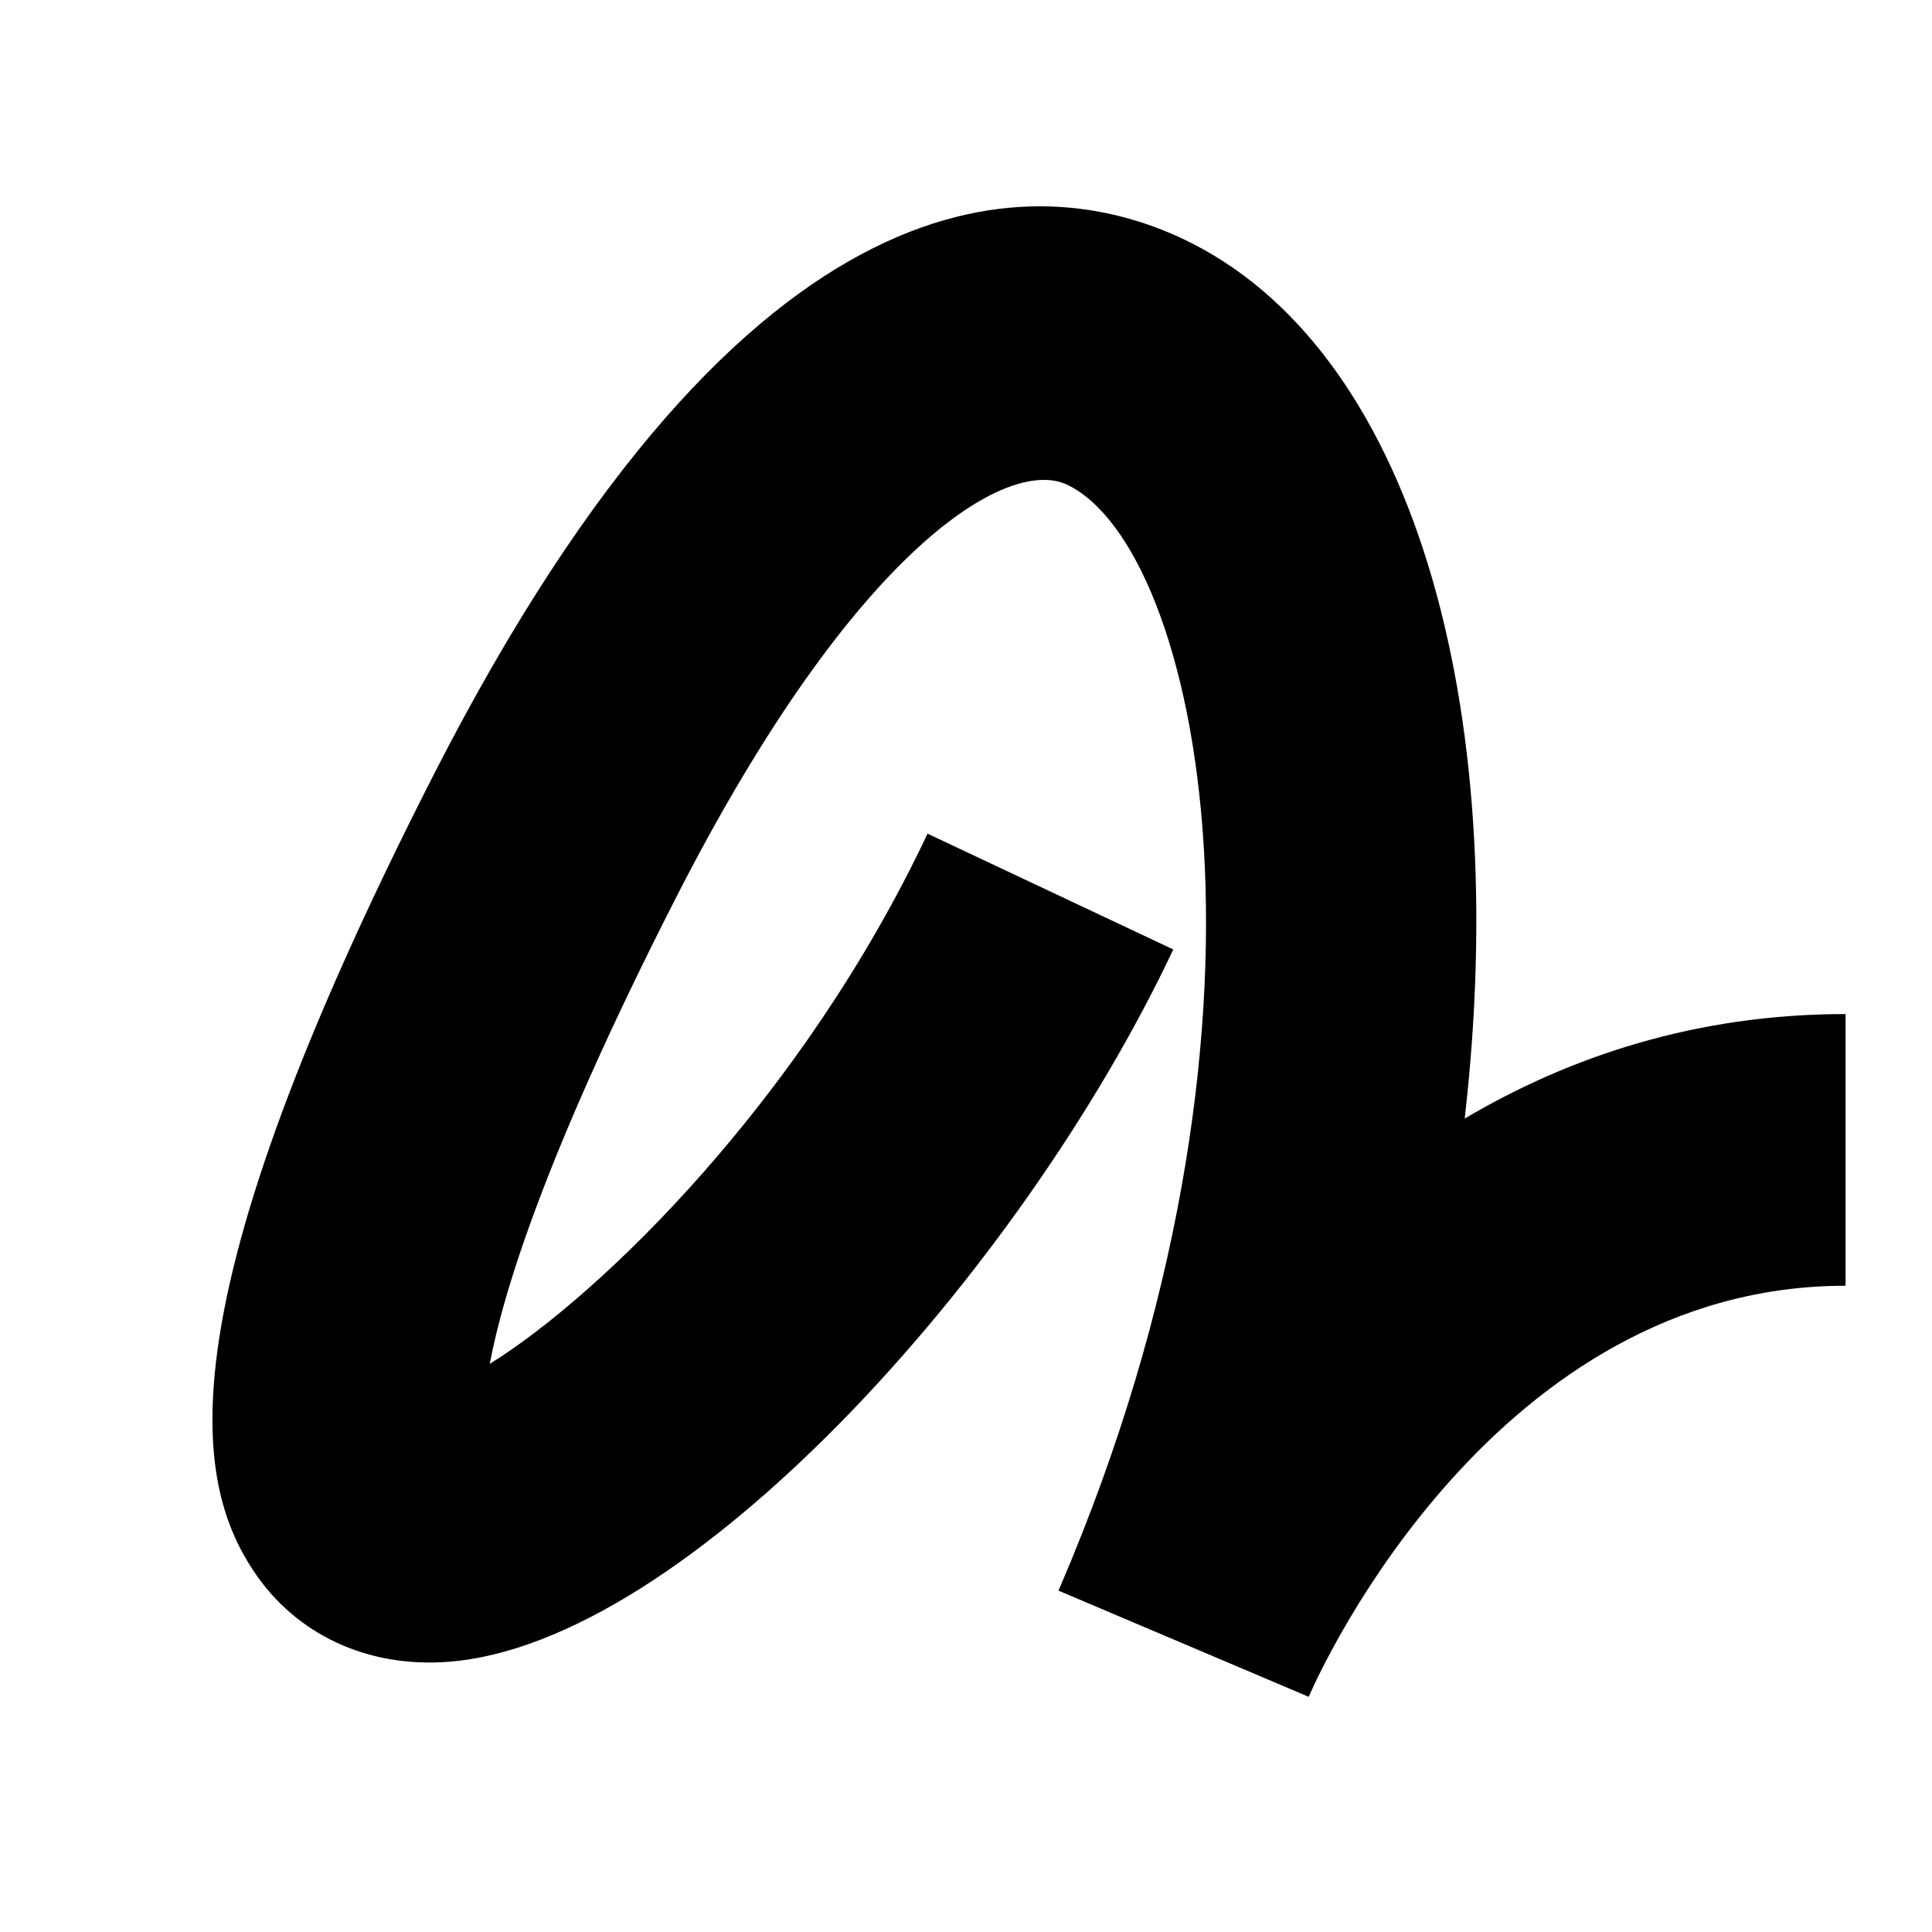
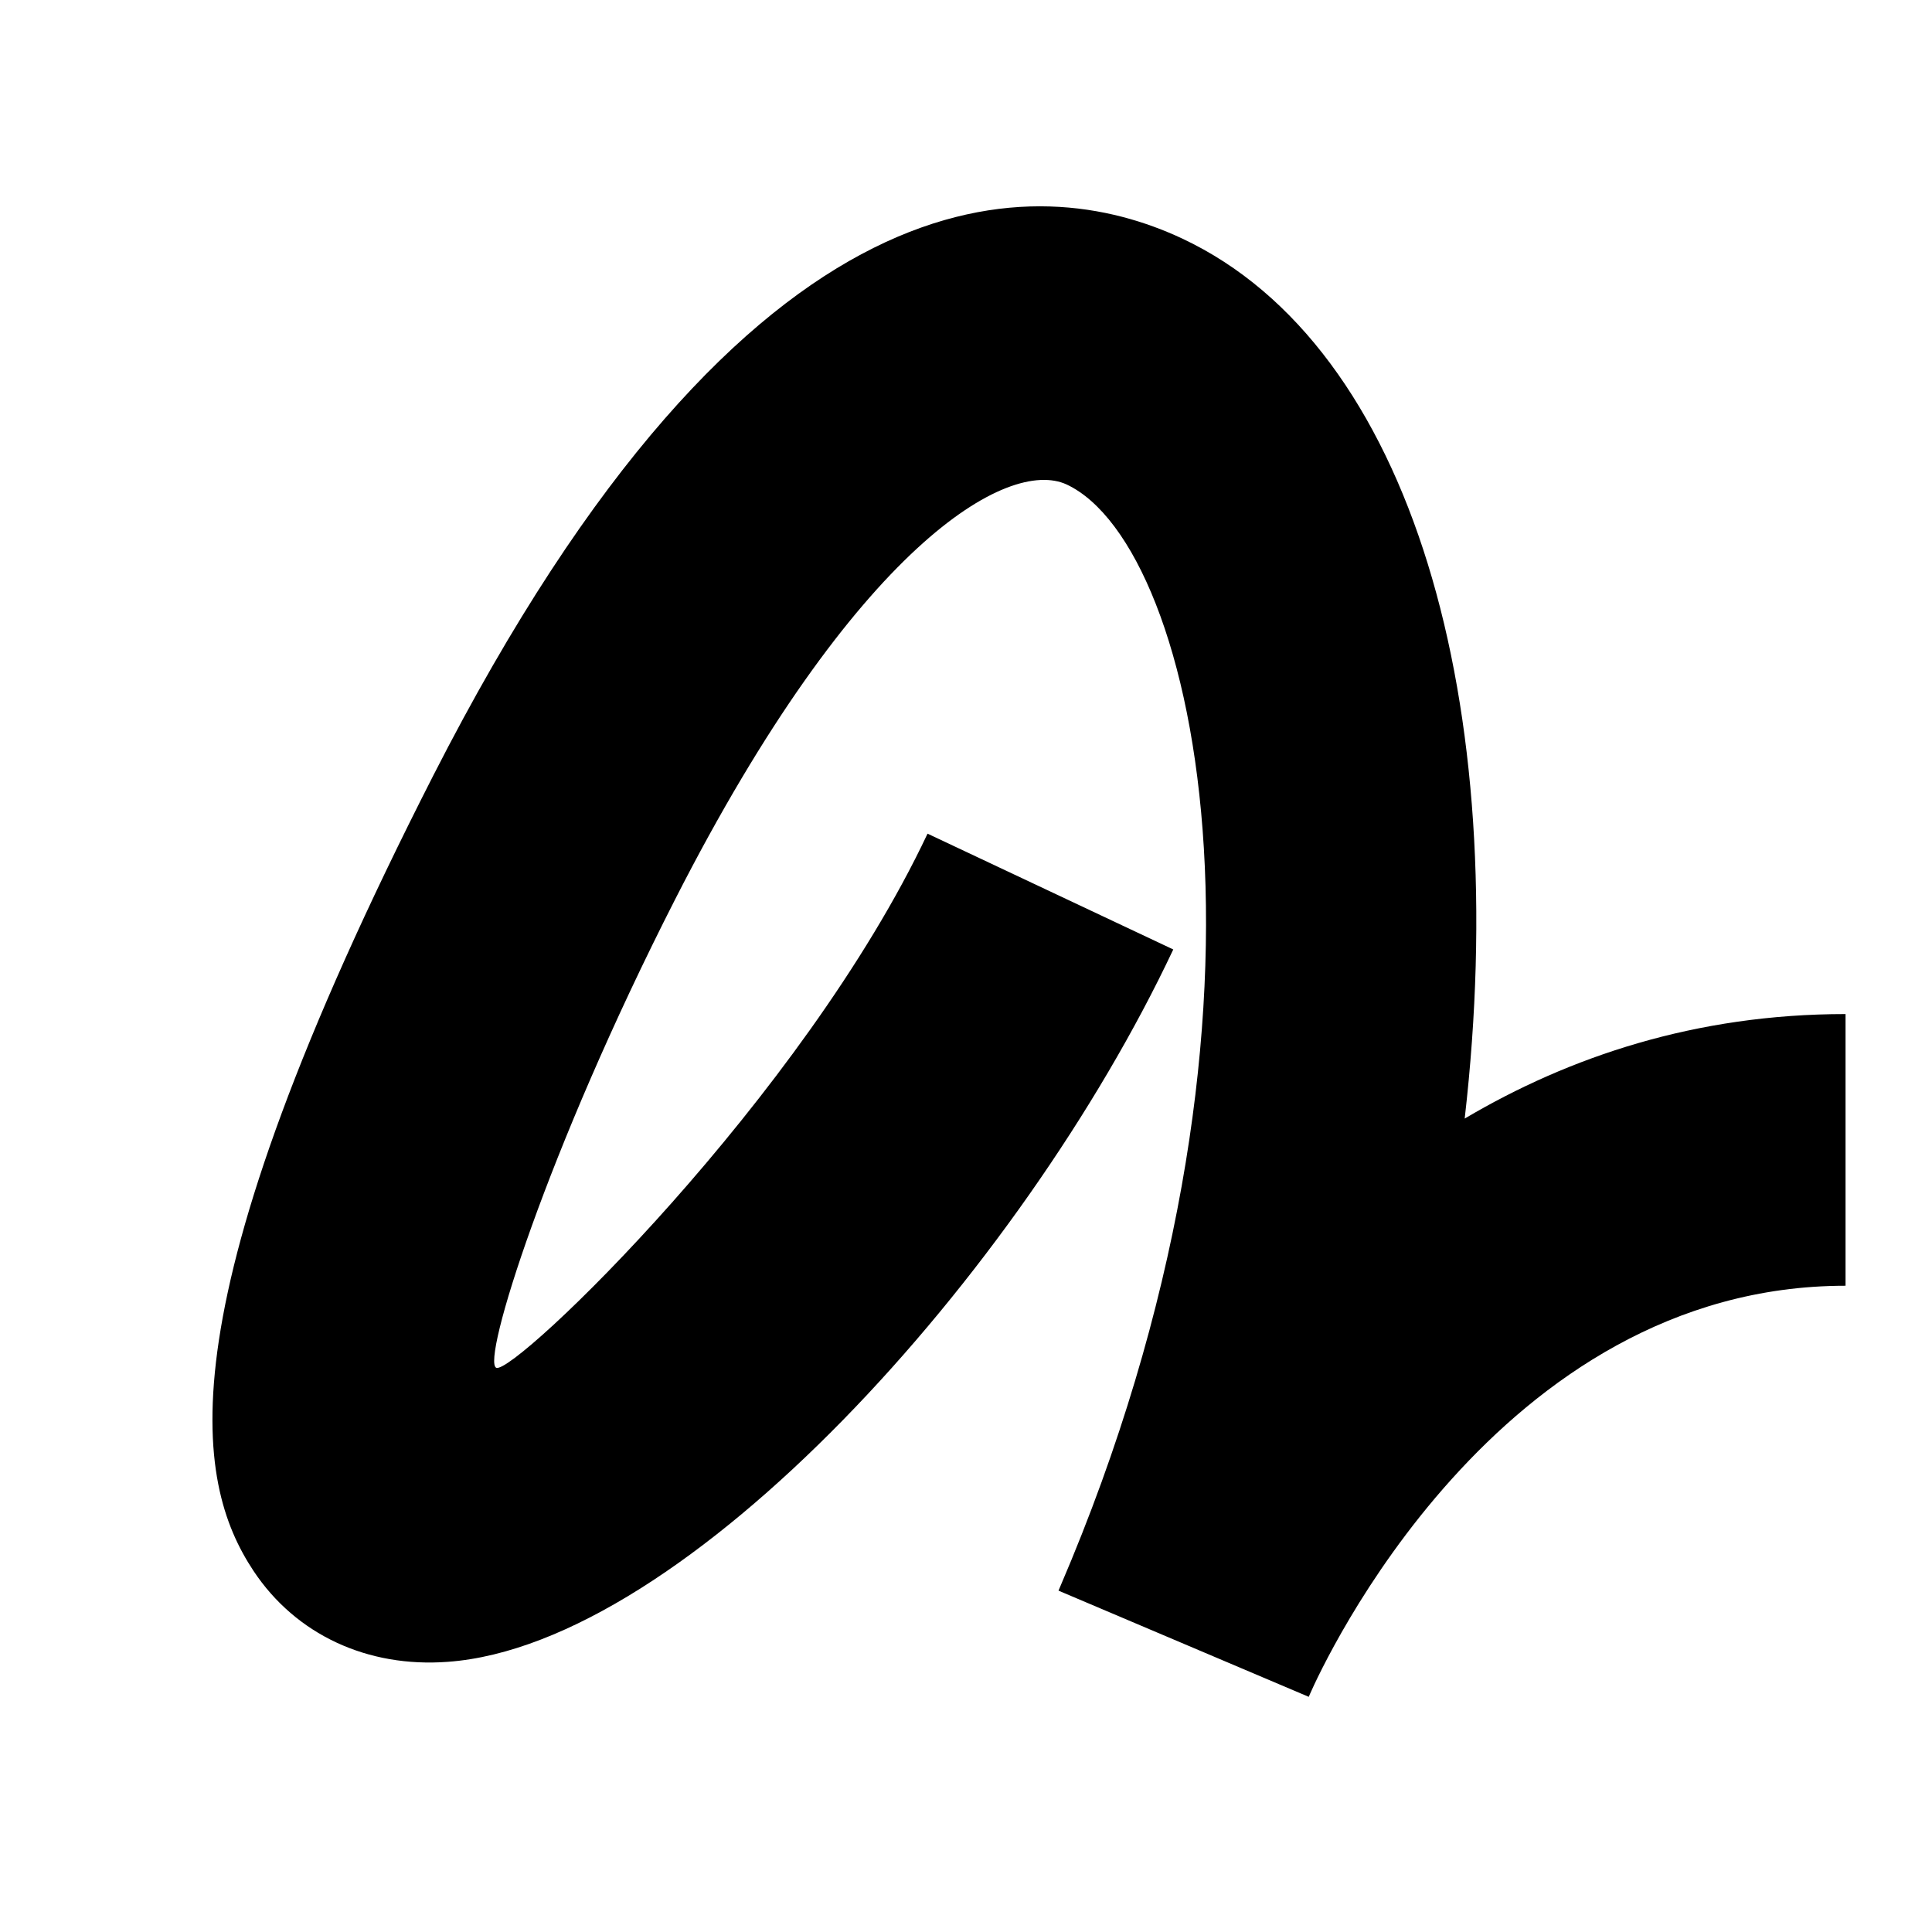
<svg xmlns="http://www.w3.org/2000/svg" id="ring" viewBox="0 0 32 32">
  <defs>
    <style>
      .cls-1 {
        fill: #000;
        stroke-width: 0px;
      }
    </style>
  </defs>
-   <path class="cls-1" d="M21.675,28.104l-4.143-1.758c.006-.013.016-.036.029-.068,3.99-9.303,2.318-17.214.107-18.253-.974-.451-3.493,1.003-6.482,6.864-2.139,4.195-2.851,6.509-3.074,7.701,1.849-1.147,5.19-4.408,7.251-8.782l4.07,1.918c-2.52,5.35-8.073,11.511-12.015,11.799-1.331.1-2.518-.45-3.219-1.506-.984-1.484-1.536-4.322,2.978-13.175C12.449,2.511,17.213,2.841,19.583,3.952c3.815,1.793,5.466,7.71,4.677,14.575,1.735-1.026,3.829-1.731,6.308-1.731v4.5c-5.777,0-8.661,6.284-8.87,6.76-.007.016-.015.033-.021.049Z" />
+   <path class="cls-1" d="M21.675,28.104l-4.143-1.758c.006-.013.016-.036.029-.068,3.99-9.303,2.318-17.214.107-18.253-.974-.451-3.493,1.003-6.482,6.864-2.139,4.195-3.214,7.664-2.966,7.766.299.123,5.082-4.473,7.143-8.847l4.07,1.918c-2.52,5.35-8.073,11.511-12.015,11.799-1.331.1-2.518-.45-3.219-1.506-.984-1.484-1.536-4.322,2.978-13.175C12.449,2.511,17.213,2.841,19.583,3.952c3.815,1.793,5.466,7.71,4.677,14.575,1.735-1.026,3.829-1.731,6.308-1.731v4.5c-5.777,0-8.661,6.284-8.87,6.76-.007.016-.015.033-.021.049Z" />
</svg>
